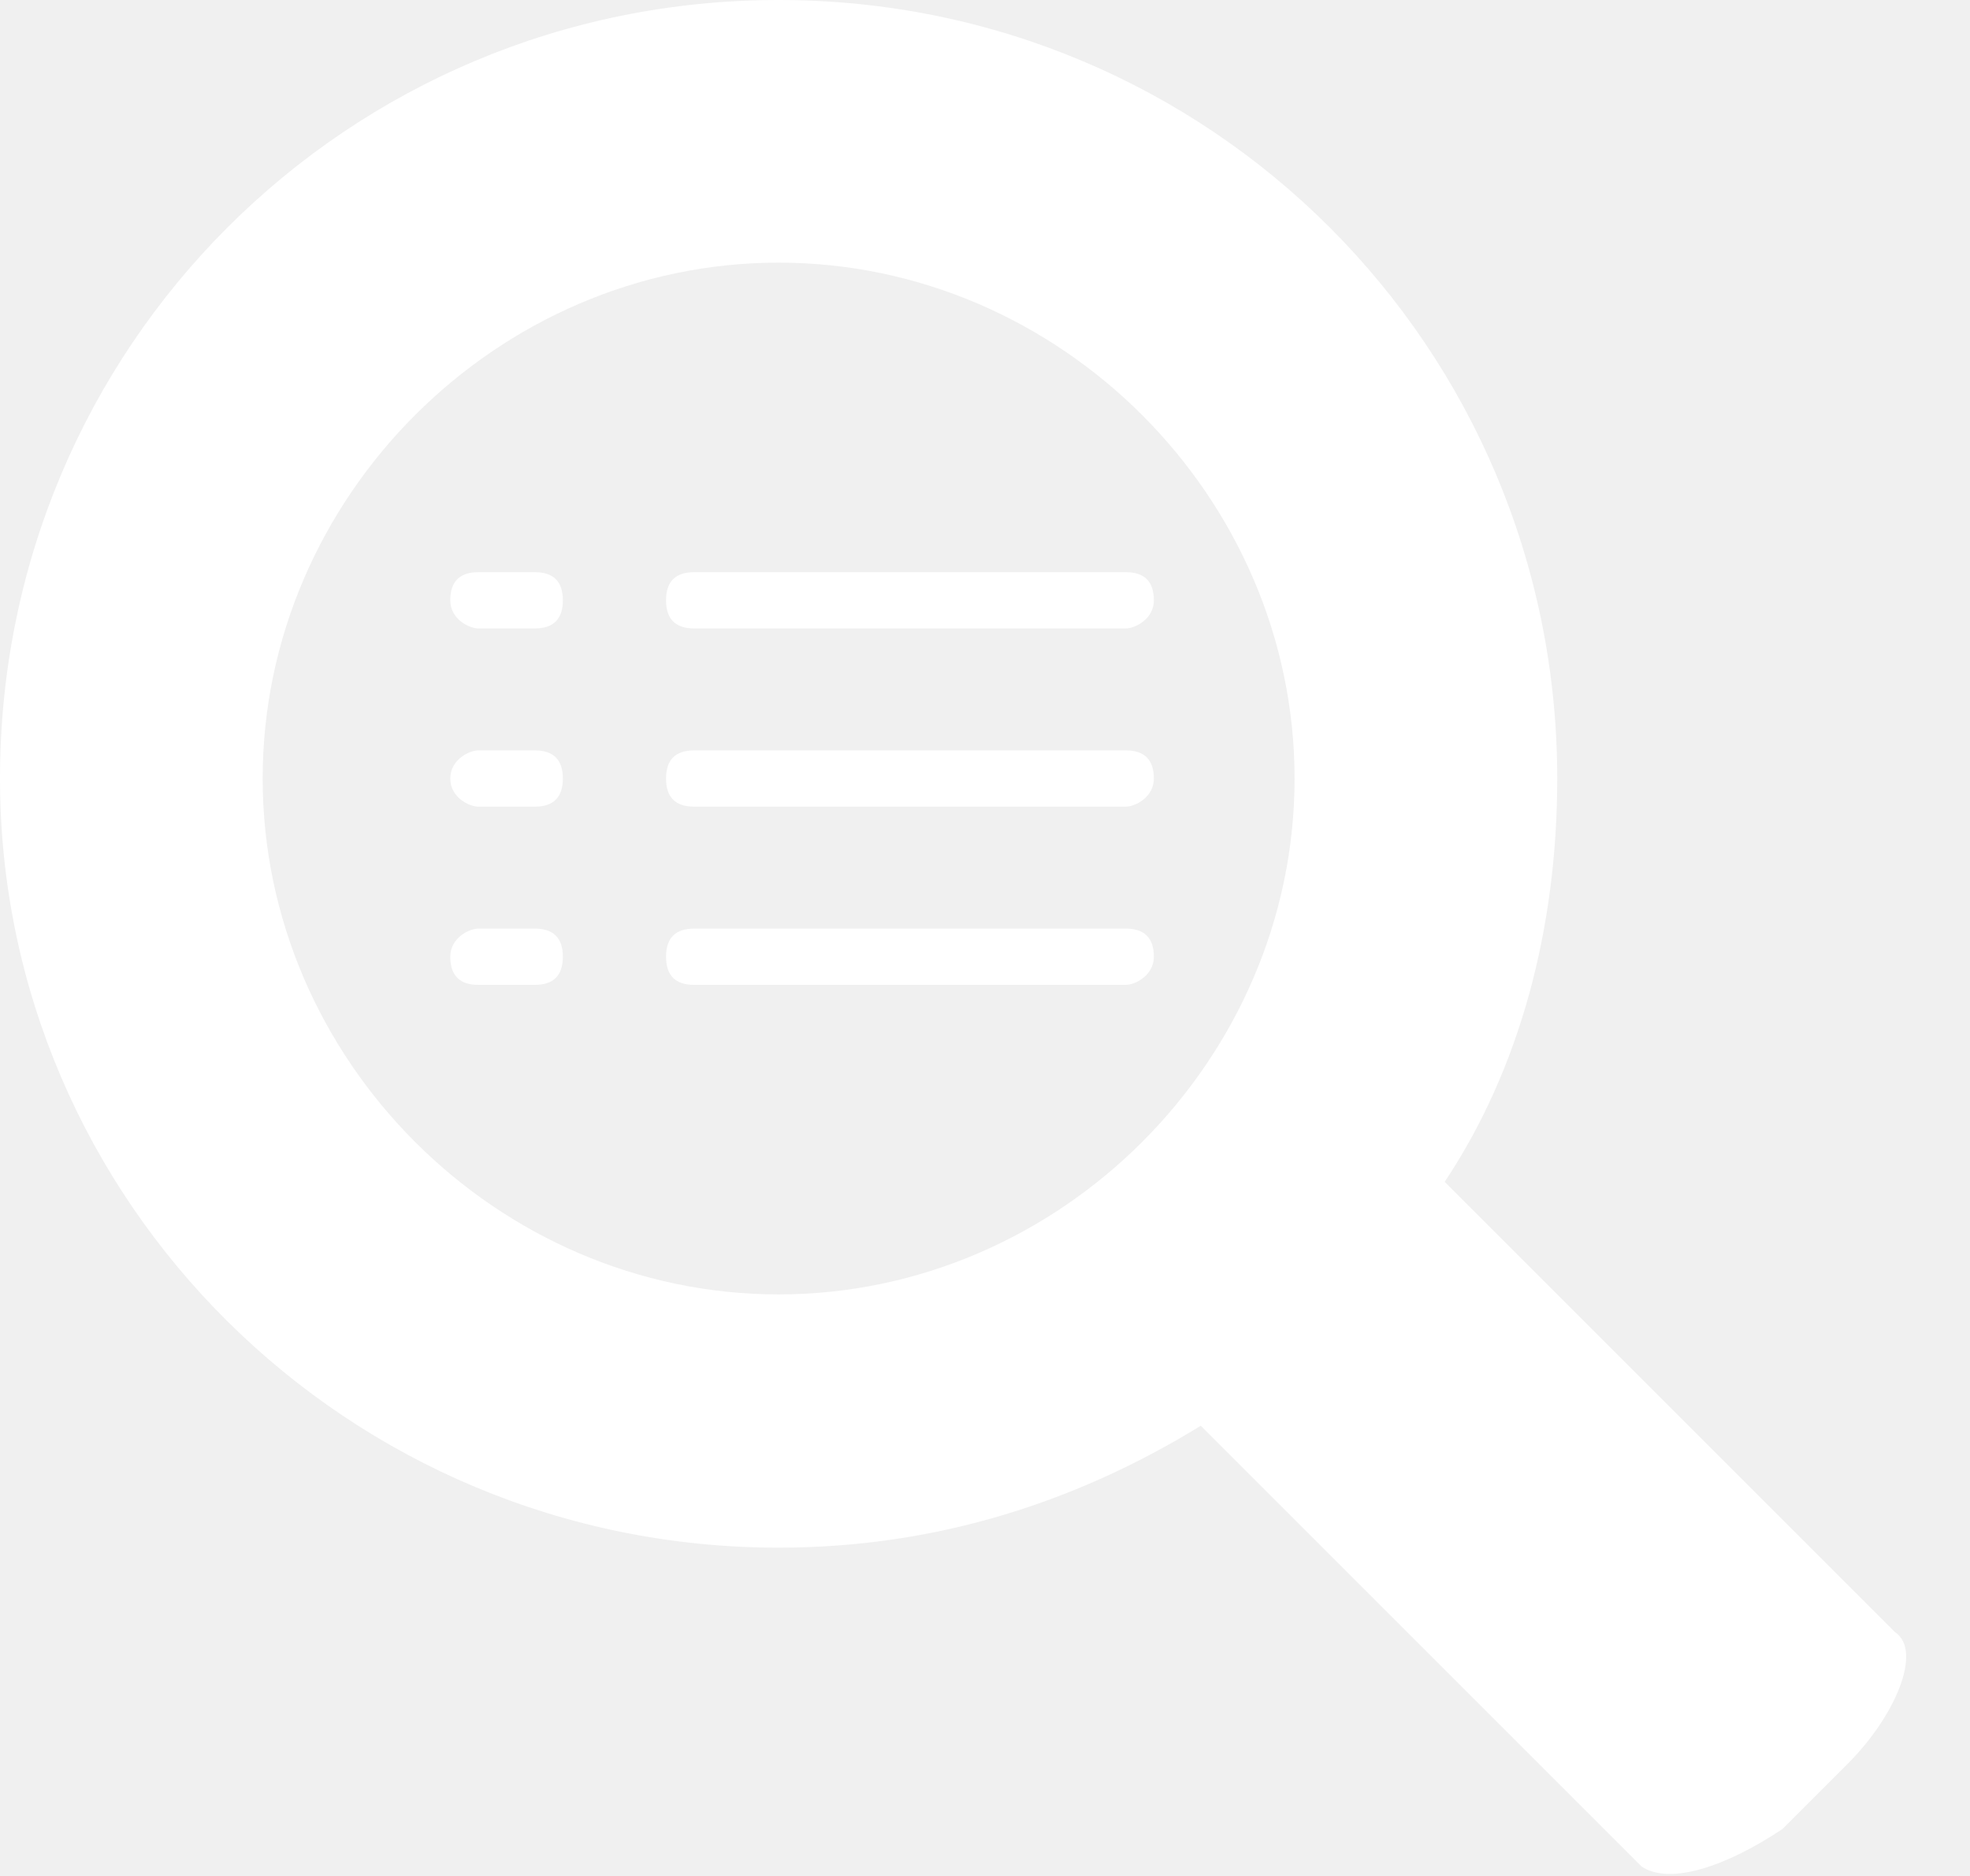
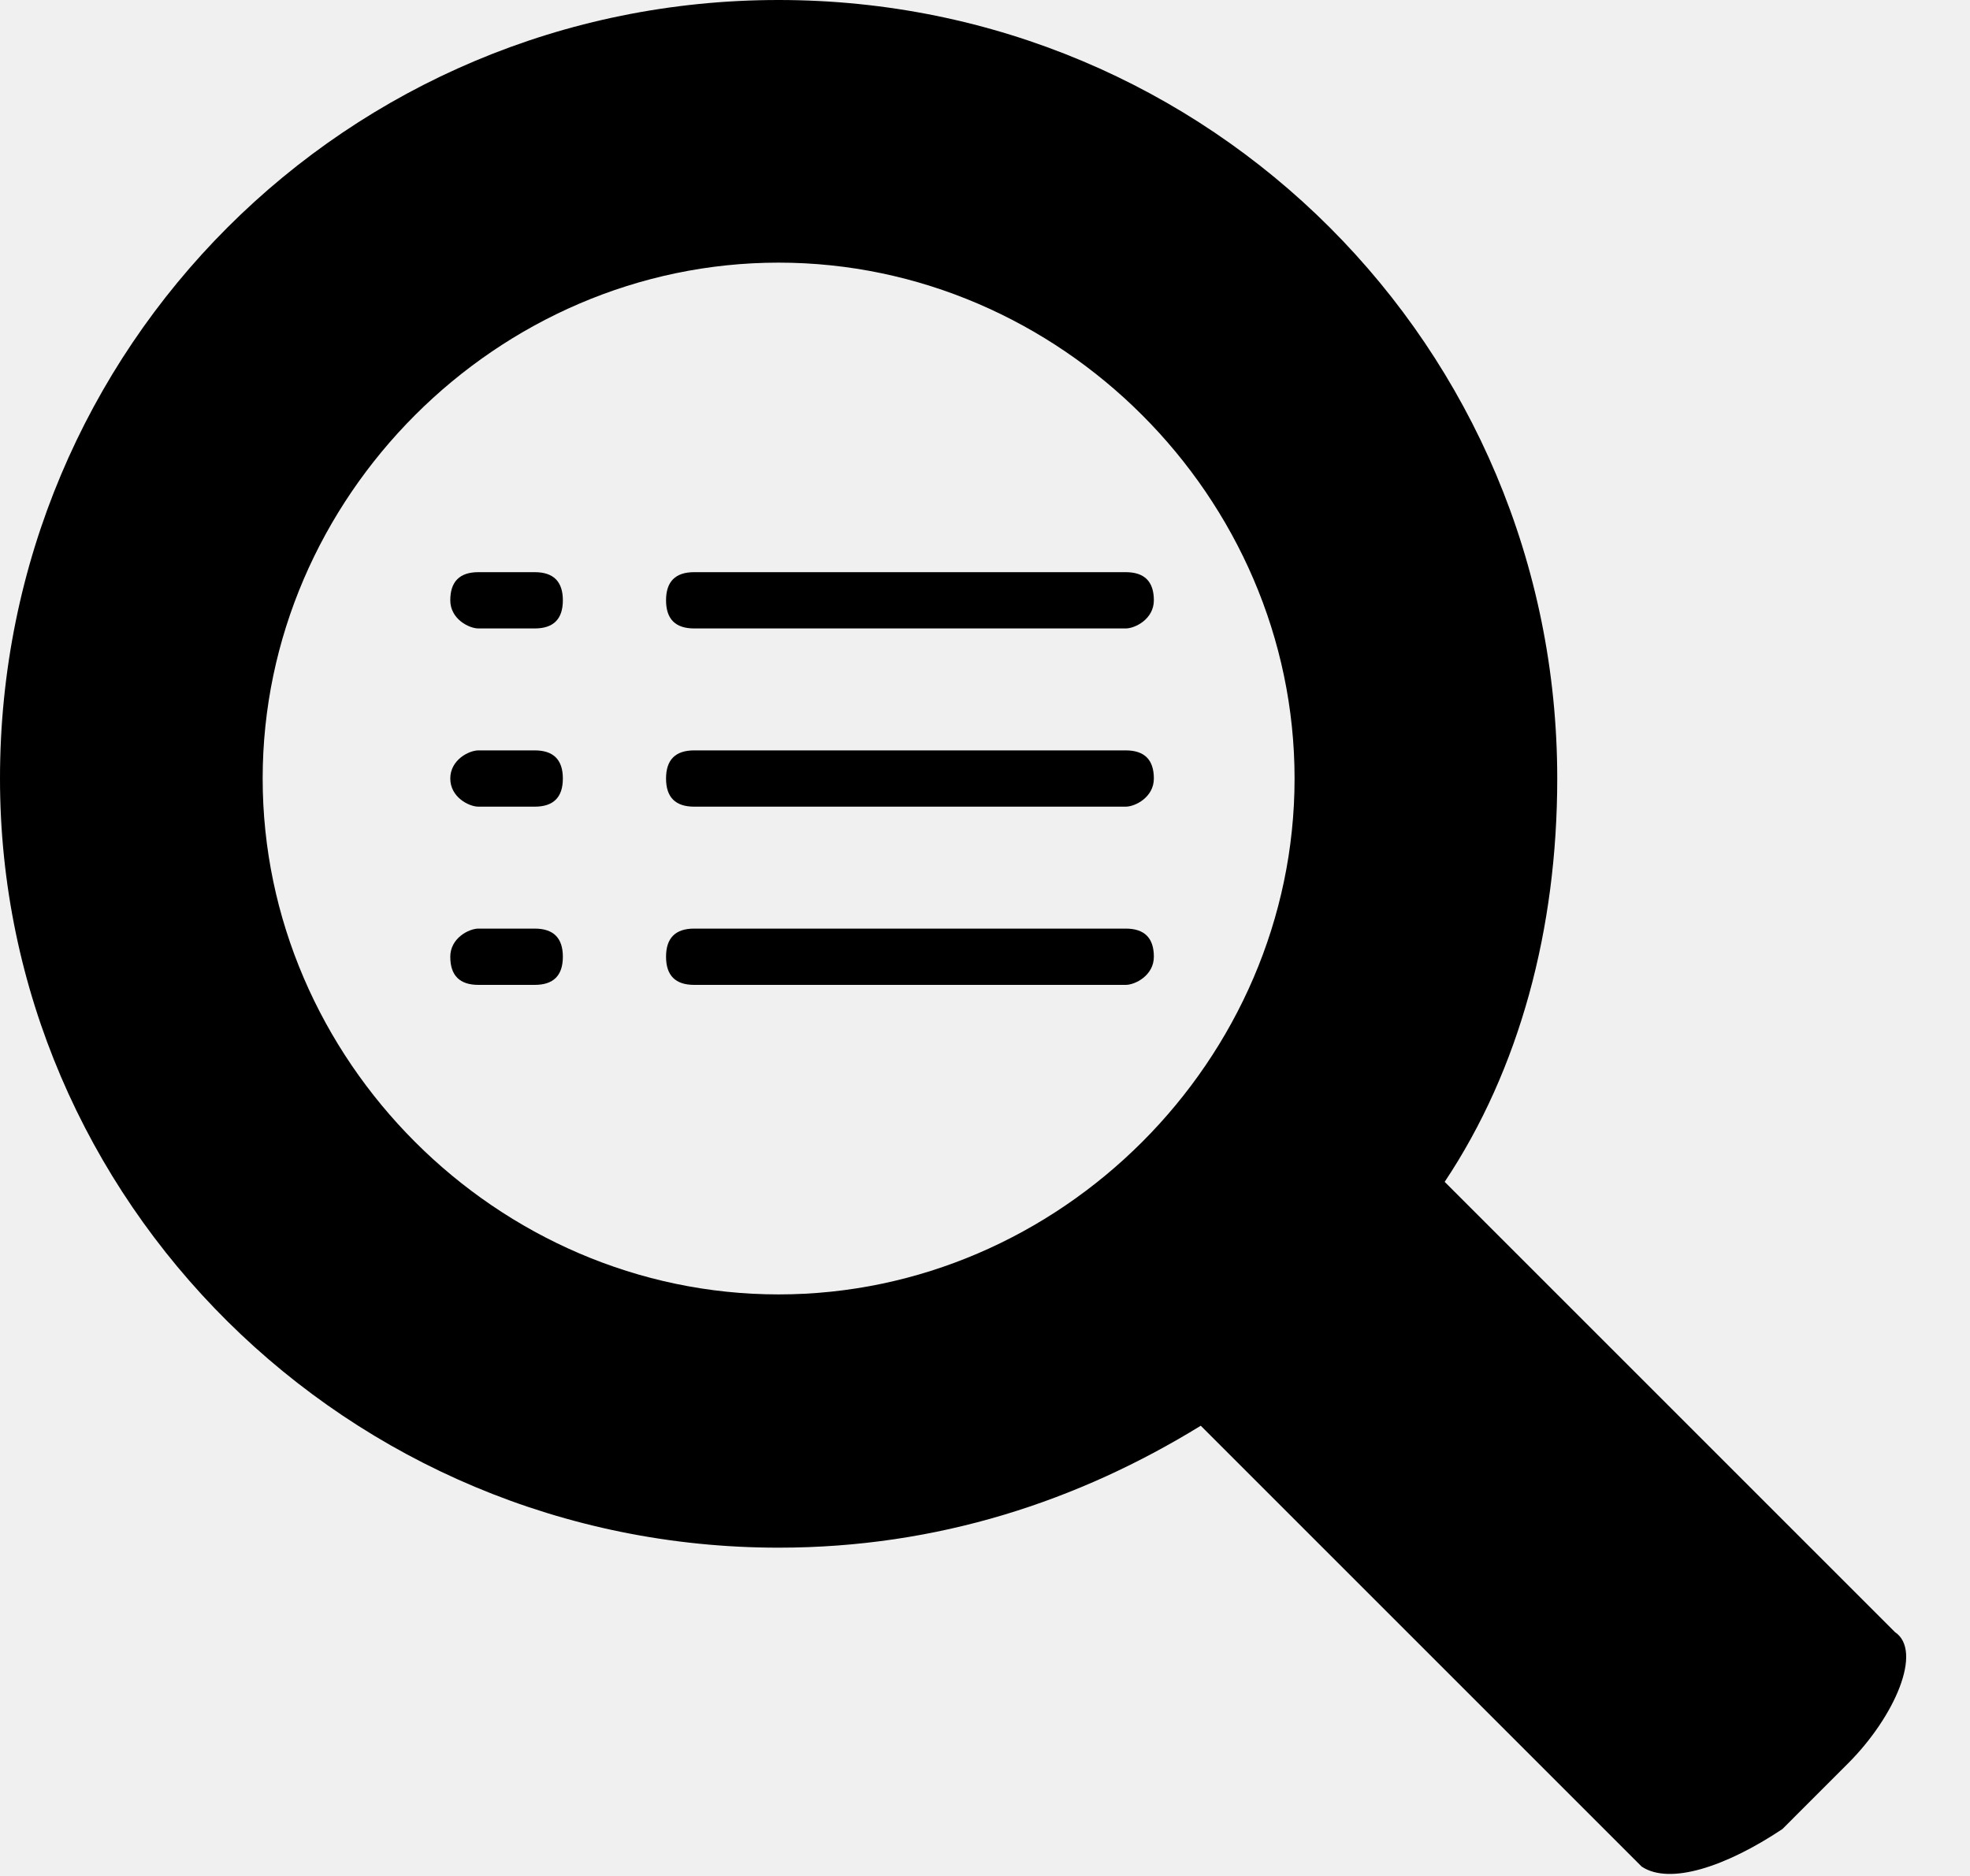
- <svg xmlns="http://www.w3.org/2000/svg" width="100%" height="100%" viewBox="0 0 21 20" version="1.1" xml:space="preserve" style="fill-rule:evenodd;clip-rule:evenodd;stroke-linejoin:round;stroke-miterlimit:1.414;">
-   <g>
-     <path id="XMLID_10_" d="M17.5,19.9l-4.7,-4.7c-1.3,0.8 -2.8,1.3 -4.5,1.3c-4.6,0 -8.3,-3.7 -8.3,-8.2c0,-4.6 3.7,-8.3 8.3,-8.3c4.6,0 8.3,3.7 8.3,8.3c0,1.6 -0.4,3.1 -1.2,4.3l4.8,4.8c0.3,0.2 0,0.9 -0.5,1.4l-0.7,0.7c-0.6,0.4 -1.2,0.6 -1.5,0.4Zm-3.7,-11.6c0,-3 -2.5,-5.5 -5.5,-5.5c-3,0 -5.5,2.5 -5.5,5.5c0,3 2.5,5.5 5.5,5.5c3,0 5.5,-2.5 5.5,-5.5Z" style="fill:#fff;fill-rule:nonzero;" />
+ <svg xmlns="http://www.w3.org/2000/svg" viewBox="0 0 21 20" fill-rule="evenodd" clip-rule="evenodd" stroke-linejoin="round" stroke-miterlimit="1.414">
+   <g fill="currentColor" fill-rule="nonzero">
+     <path d="M17.5 19.9l-4.7-4.7c-1.3.8-2.8 1.3-4.5 1.3-4.6 0-8.3-3.7-8.3-8.2C0 3.7 3.7 0 8.3 0c4.6 0 8.3 3.7 8.3 8.3 0 1.6-.4 3.1-1.2 4.3l4.8 4.8c.3.2 0 .9-.5 1.4l-.7.7c-.6.4-1.2.6-1.5.4zM13.8 8.3c0-3-2.5-5.5-5.5-5.5S2.8 5.3 2.8 8.3s2.5 5.5 5.5 5.5 5.5-2.5 5.5-5.5z" />
+     <path d="M12 6.7H7.4c-.2 0-.3-.1-.3-.3 0-.2.1-.3.3-.3H12c.2 0 .3.1.3.3 0 .2-.2.3-.3.3zM5.7 6.7h-.6c-.1 0-.3-.1-.3-.3 0-.2.1-.3.3-.3h.6c.2 0 .3.1.3.3 0 .2-.1.3-.3.3zM12 8.6H7.4c-.2 0-.3-.1-.3-.3 0-.2.1-.3.3-.3H12c.2 0 .3.1.3.3 0 .2-.2.3-.3.3zM5.7 8.6h-.6c-.1 0-.3-.1-.3-.3 0-.2.2-.3.3-.3h.6c.2 0 .3.1.3.3 0 .2-.1.3-.3.3z" />
    <g>
-       <path d="M12,6.7l-4.6,0c-0.2,0 -0.3,-0.1 -0.3,-0.3c0,-0.2 0.1,-0.3 0.3,-0.3l4.6,0c0.2,0 0.3,0.1 0.3,0.3c0,0.2 -0.2,0.3 -0.3,0.3Z" style="fill:#fff;fill-rule:nonzero;" />
-       <path d="M5.7,6.7l-0.6,0c-0.1,0 -0.3,-0.1 -0.3,-0.3c0,-0.2 0.1,-0.3 0.3,-0.3l0.6,0c0.2,0 0.3,0.1 0.3,0.3c0,0.2 -0.1,0.3 -0.3,0.3Z" style="fill:#fff;fill-rule:nonzero;" />
-     </g>
-     <g>
-       <path d="M12,8.6l-4.6,0c-0.2,0 -0.3,-0.1 -0.3,-0.3c0,-0.2 0.1,-0.3 0.3,-0.3l4.6,0c0.2,0 0.3,0.1 0.3,0.3c0,0.2 -0.2,0.3 -0.3,0.3Z" style="fill:#fff;fill-rule:nonzero;" />
-       <path d="M5.7,8.6l-0.6,0c-0.1,0 -0.3,-0.1 -0.3,-0.3c0,-0.2 0.2,-0.3 0.3,-0.3l0.6,0c0.2,0 0.3,0.1 0.3,0.3c0,0.2 -0.1,0.3 -0.3,0.3Z" style="fill:#fff;fill-rule:nonzero;" />
-     </g>
-     <g>
-       <path d="M12,10.5l-4.6,0c-0.2,0 -0.3,-0.1 -0.3,-0.3c0,-0.2 0.1,-0.3 0.3,-0.3l4.6,0c0.2,0 0.3,0.1 0.3,0.3c0,0.2 -0.2,0.3 -0.3,0.3Z" style="fill:#fff;fill-rule:nonzero;" />
-       <path d="M5.7,10.5l-0.6,0c-0.2,0 -0.3,-0.1 -0.3,-0.3c0,-0.2 0.2,-0.3 0.3,-0.3l0.6,0c0.2,0 0.3,0.1 0.3,0.3c0,0.2 -0.1,0.3 -0.3,0.3Z" style="fill:#fff;fill-rule:nonzero;" />
+       <path d="M12 10.5H7.4c-.2 0-.3-.1-.3-.3 0-.2.1-.3.3-.3H12c.2 0 .3.1.3.3 0 .2-.2.3-.3.3zM5.7 10.5h-.6c-.2 0-.3-.1-.3-.3 0-.2.2-.3.3-.3h.6c.2 0 .3.1.3.3 0 .2-.1.3-.3.3z" />
    </g>
  </g>
</svg>
